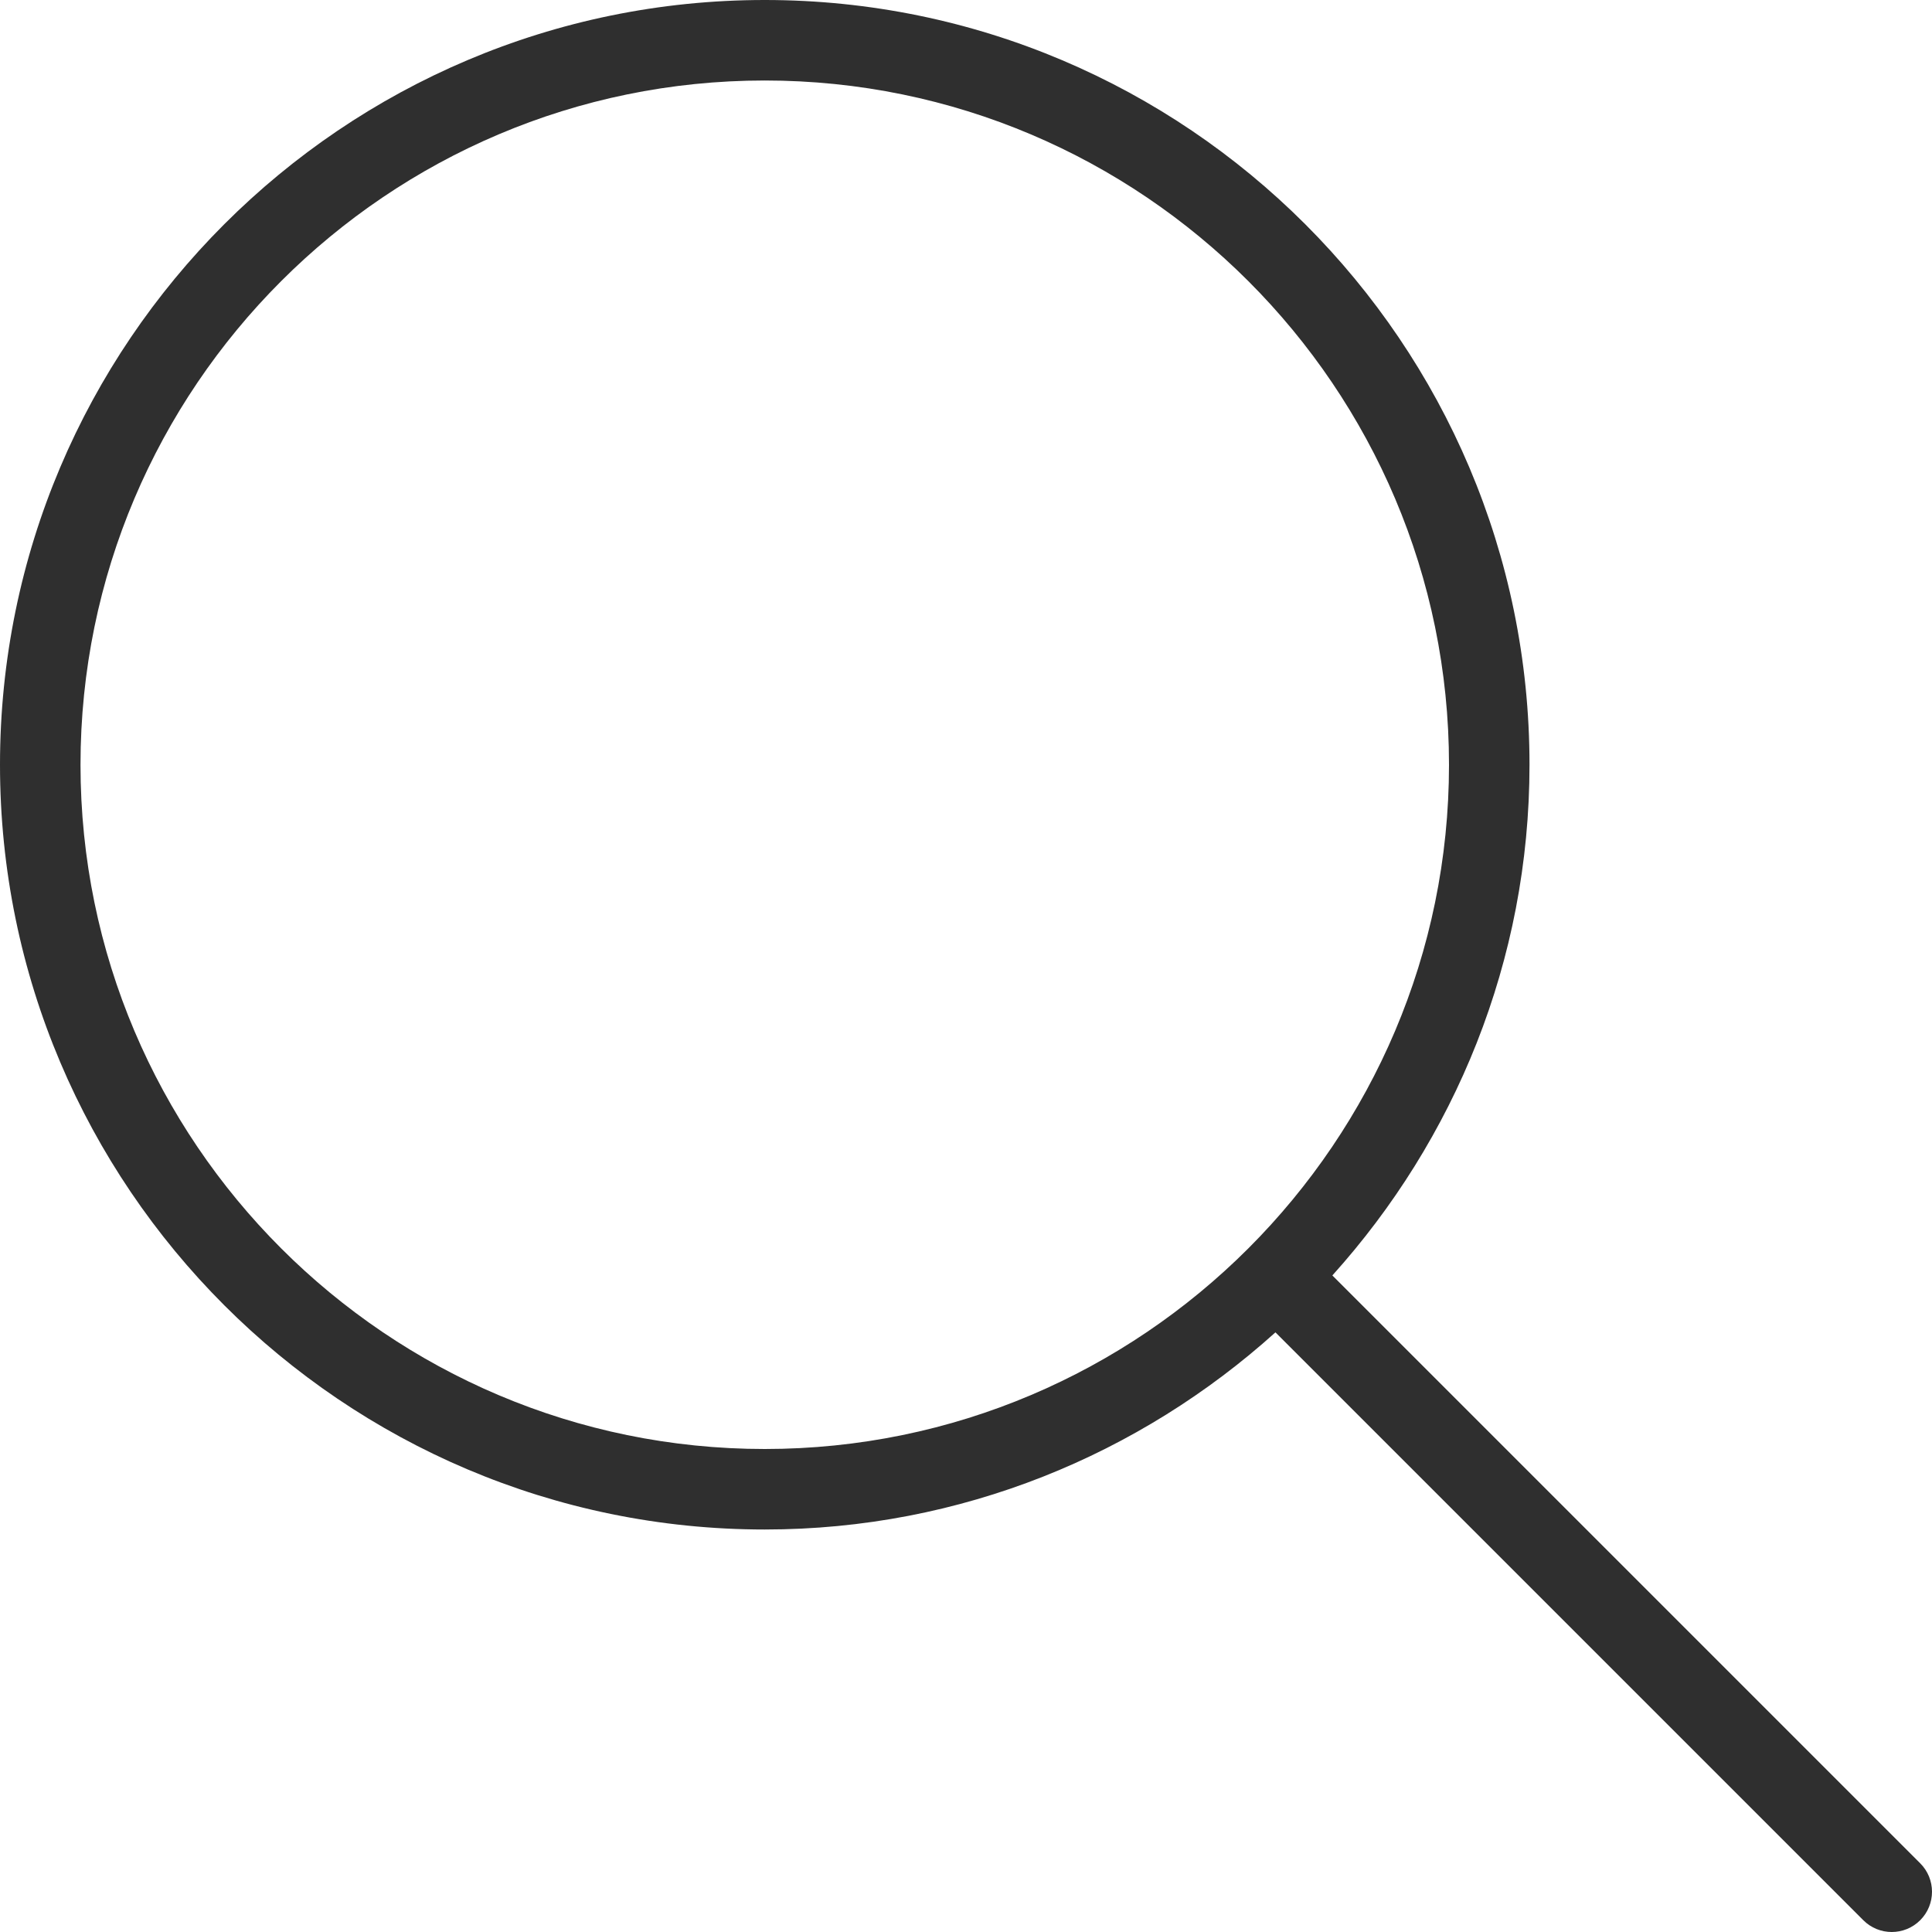
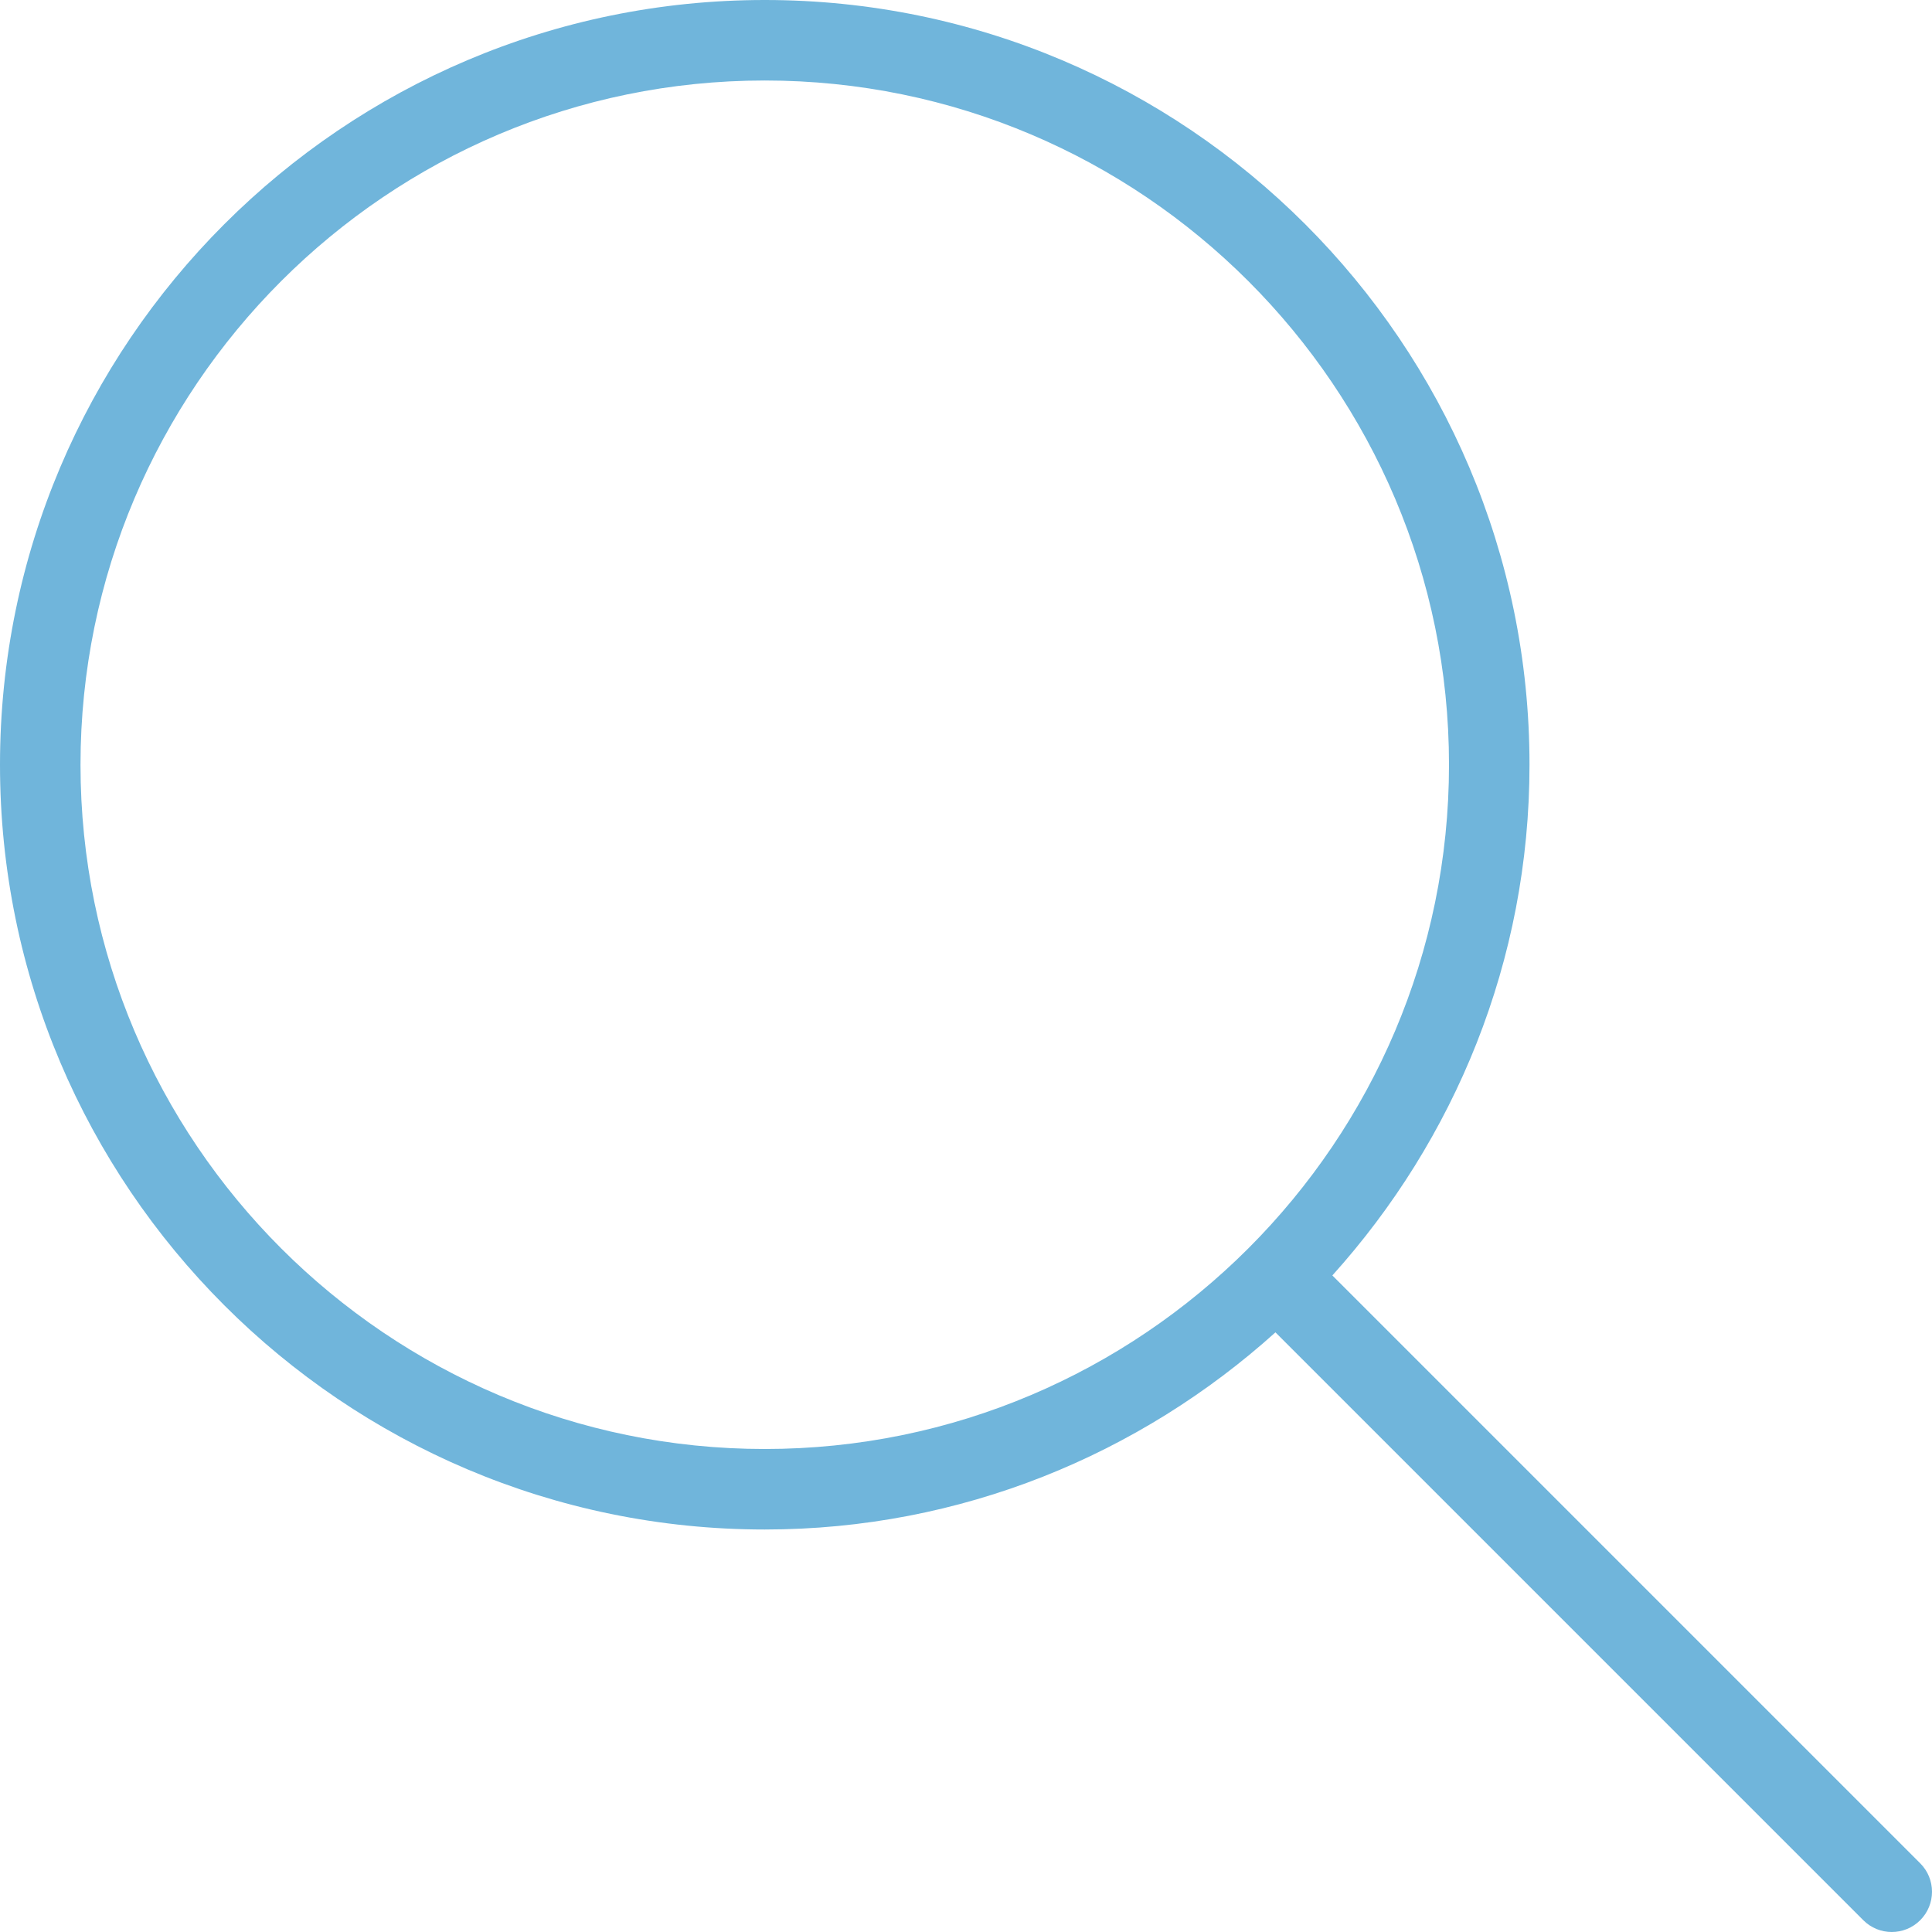
<svg xmlns="http://www.w3.org/2000/svg" version="1.1" id="Layer_1" x="0px" y="0px" viewBox="0 0 512 512" style="enable-background:new 0 0 512 512;" xml:space="preserve" width="512px" height="512px">
  <g>
    <g>
      <g>
-         <path d="M508.875,493.792L353.089,338.005c32.358-35.927,52.245-83.296,52.245-135.339C405.333,90.917,314.417,0,202.667,0    S0,90.917,0,202.667s90.917,202.667,202.667,202.667c52.043,0,99.411-19.887,135.339-52.245l155.786,155.786    c2.083,2.083,4.813,3.125,7.542,3.125c2.729,0,5.458-1.042,7.542-3.125C513.042,504.708,513.042,497.958,508.875,493.792z     M202.667,384c-99.979,0-181.333-81.344-181.333-181.333S102.688,21.333,202.667,21.333S384,102.677,384,202.667    S302.646,384,202.667,384z" data-original="#000000" class="active-path" data-old_color="#000000" fill="#2F2F2F" />
+         <path d="M508.875,493.792L353.089,338.005c32.358-35.927,52.245-83.296,52.245-135.339C405.333,90.917,314.417,0,202.667,0    S0,90.917,0,202.667s90.917,202.667,202.667,202.667c52.043,0,99.411-19.887,135.339-52.245l155.786,155.786    c2.083,2.083,4.813,3.125,7.542,3.125c2.729,0,5.458-1.042,7.542-3.125C513.042,504.708,513.042,497.958,508.875,493.792z     M202.667,384c-99.979,0-181.333-81.344-181.333-181.333S102.688,21.333,202.667,21.333S384,102.677,384,202.667    S302.646,384,202.667,384z" data-original="#000000" class="active-path" data-old_color="#000000" fill="#70B5DB" />
      </g>
    </g>
  </g>
</svg>
